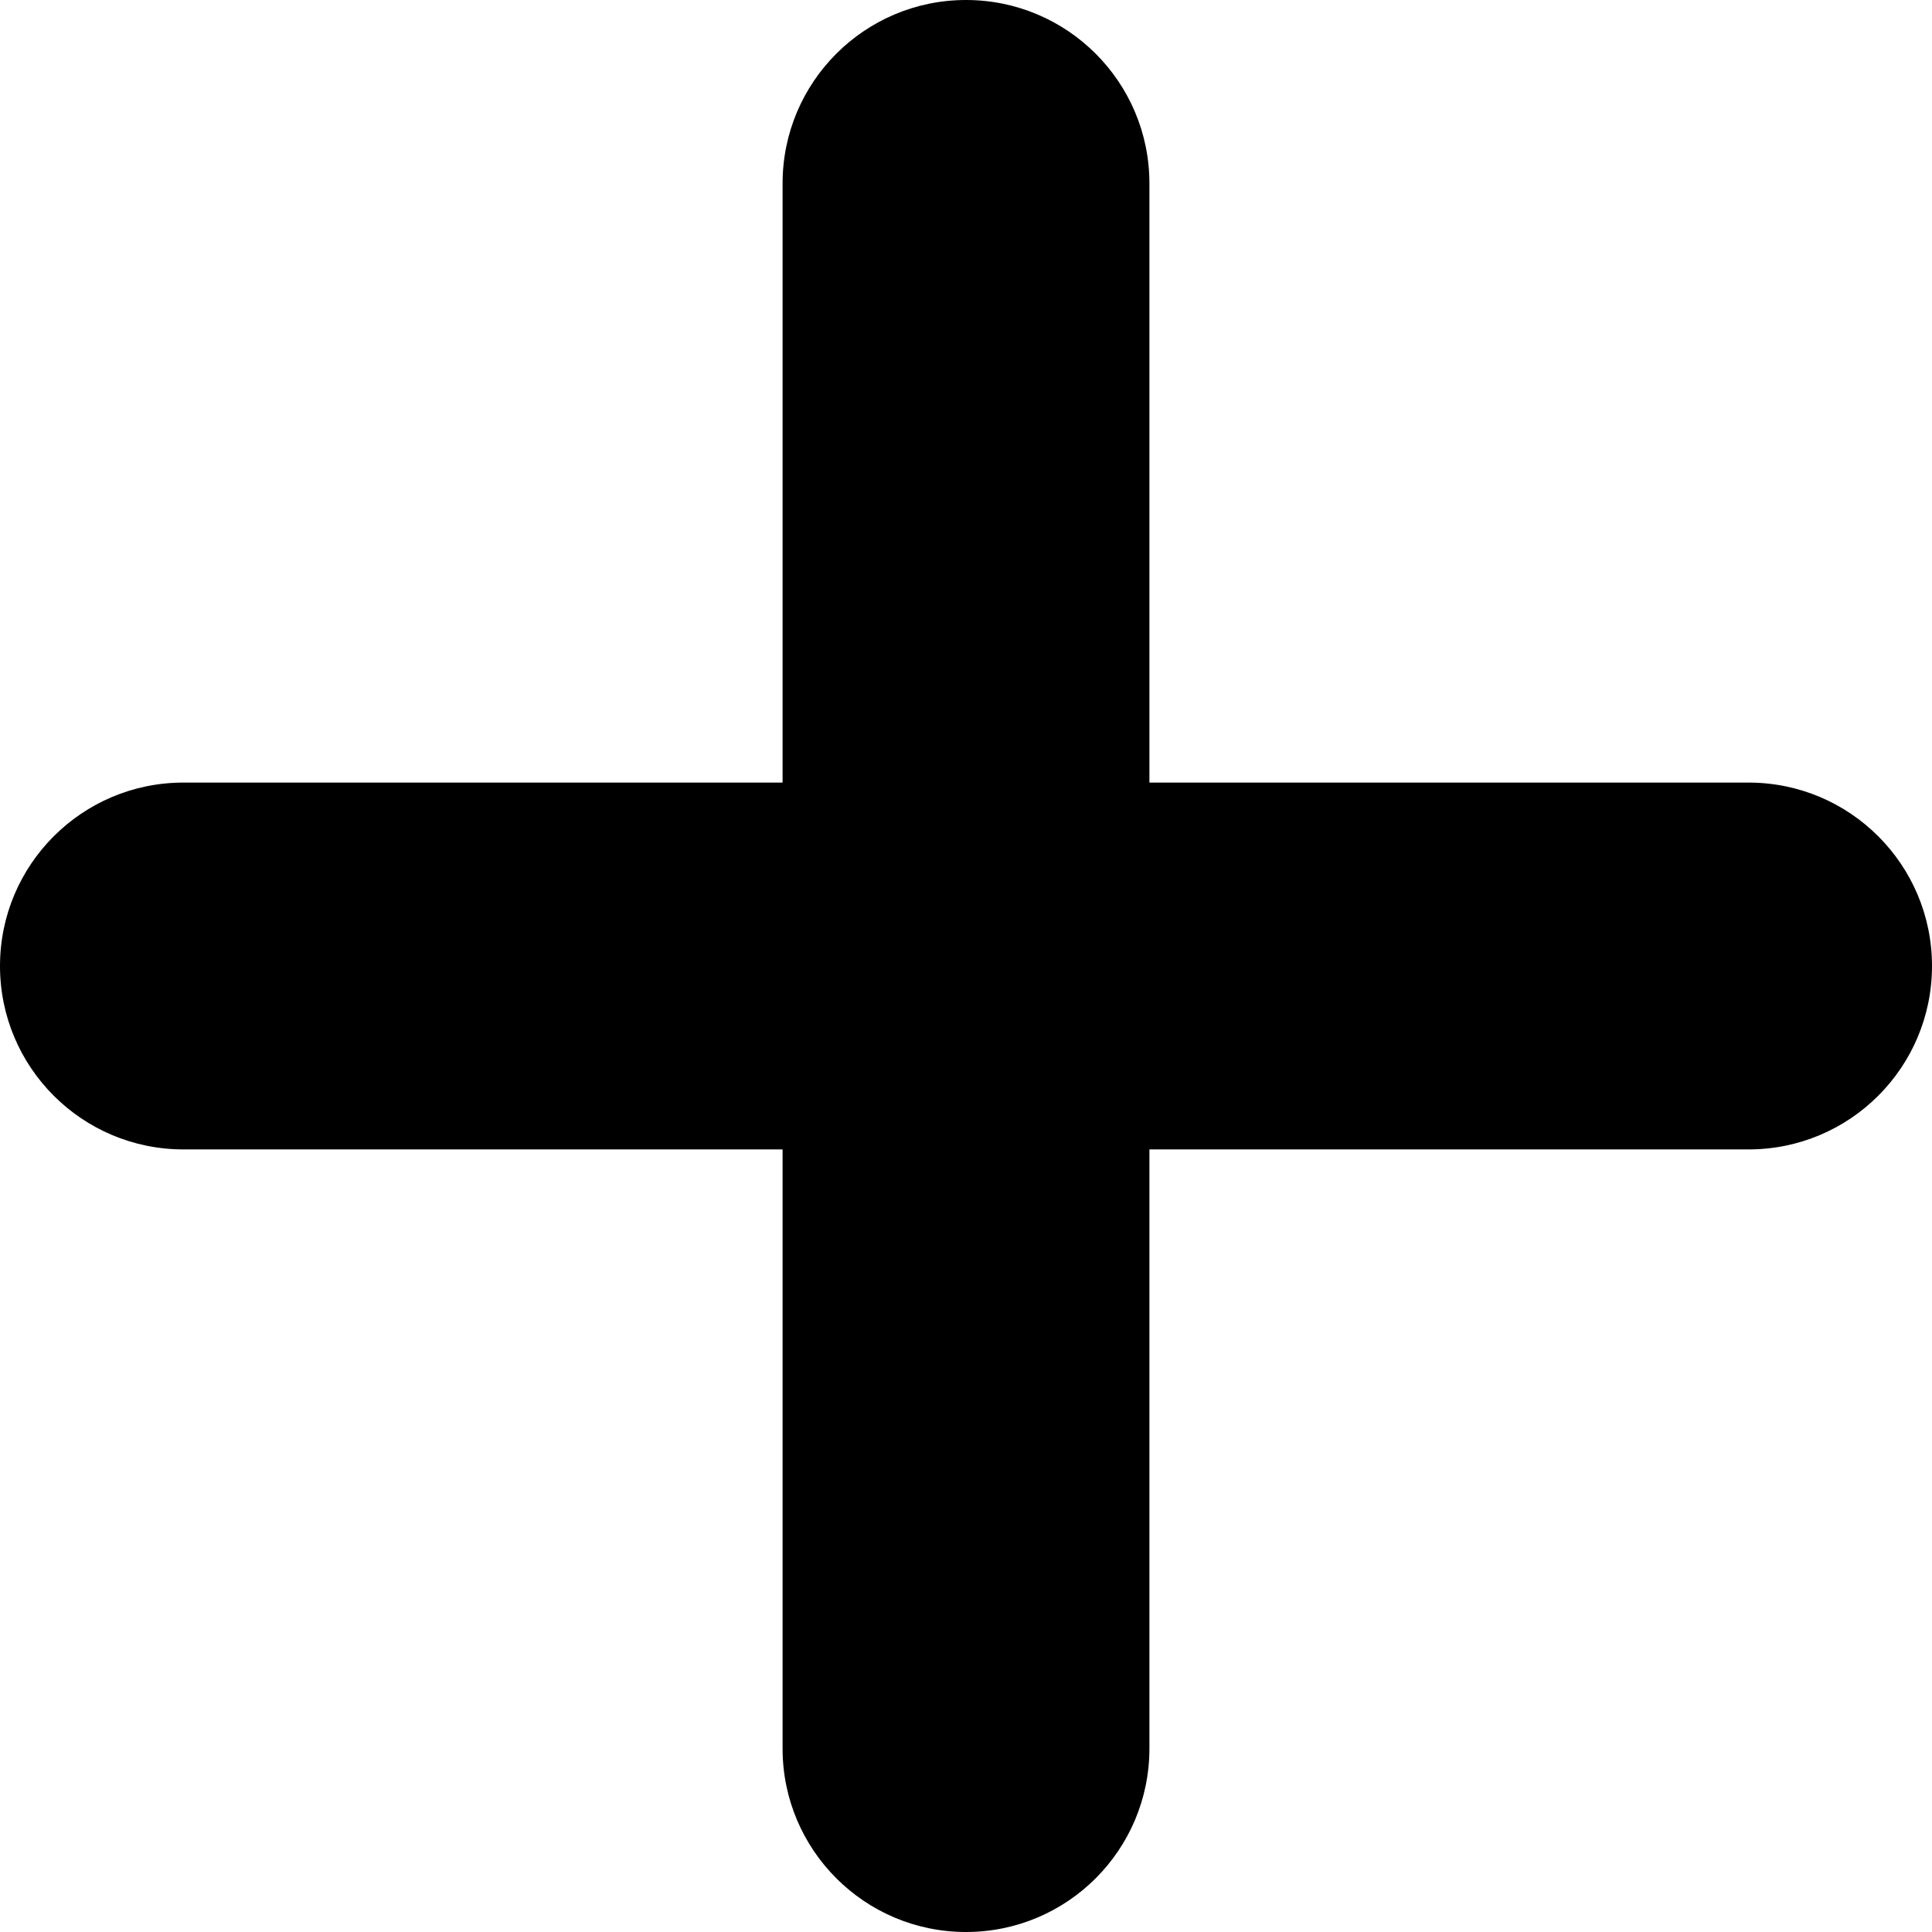
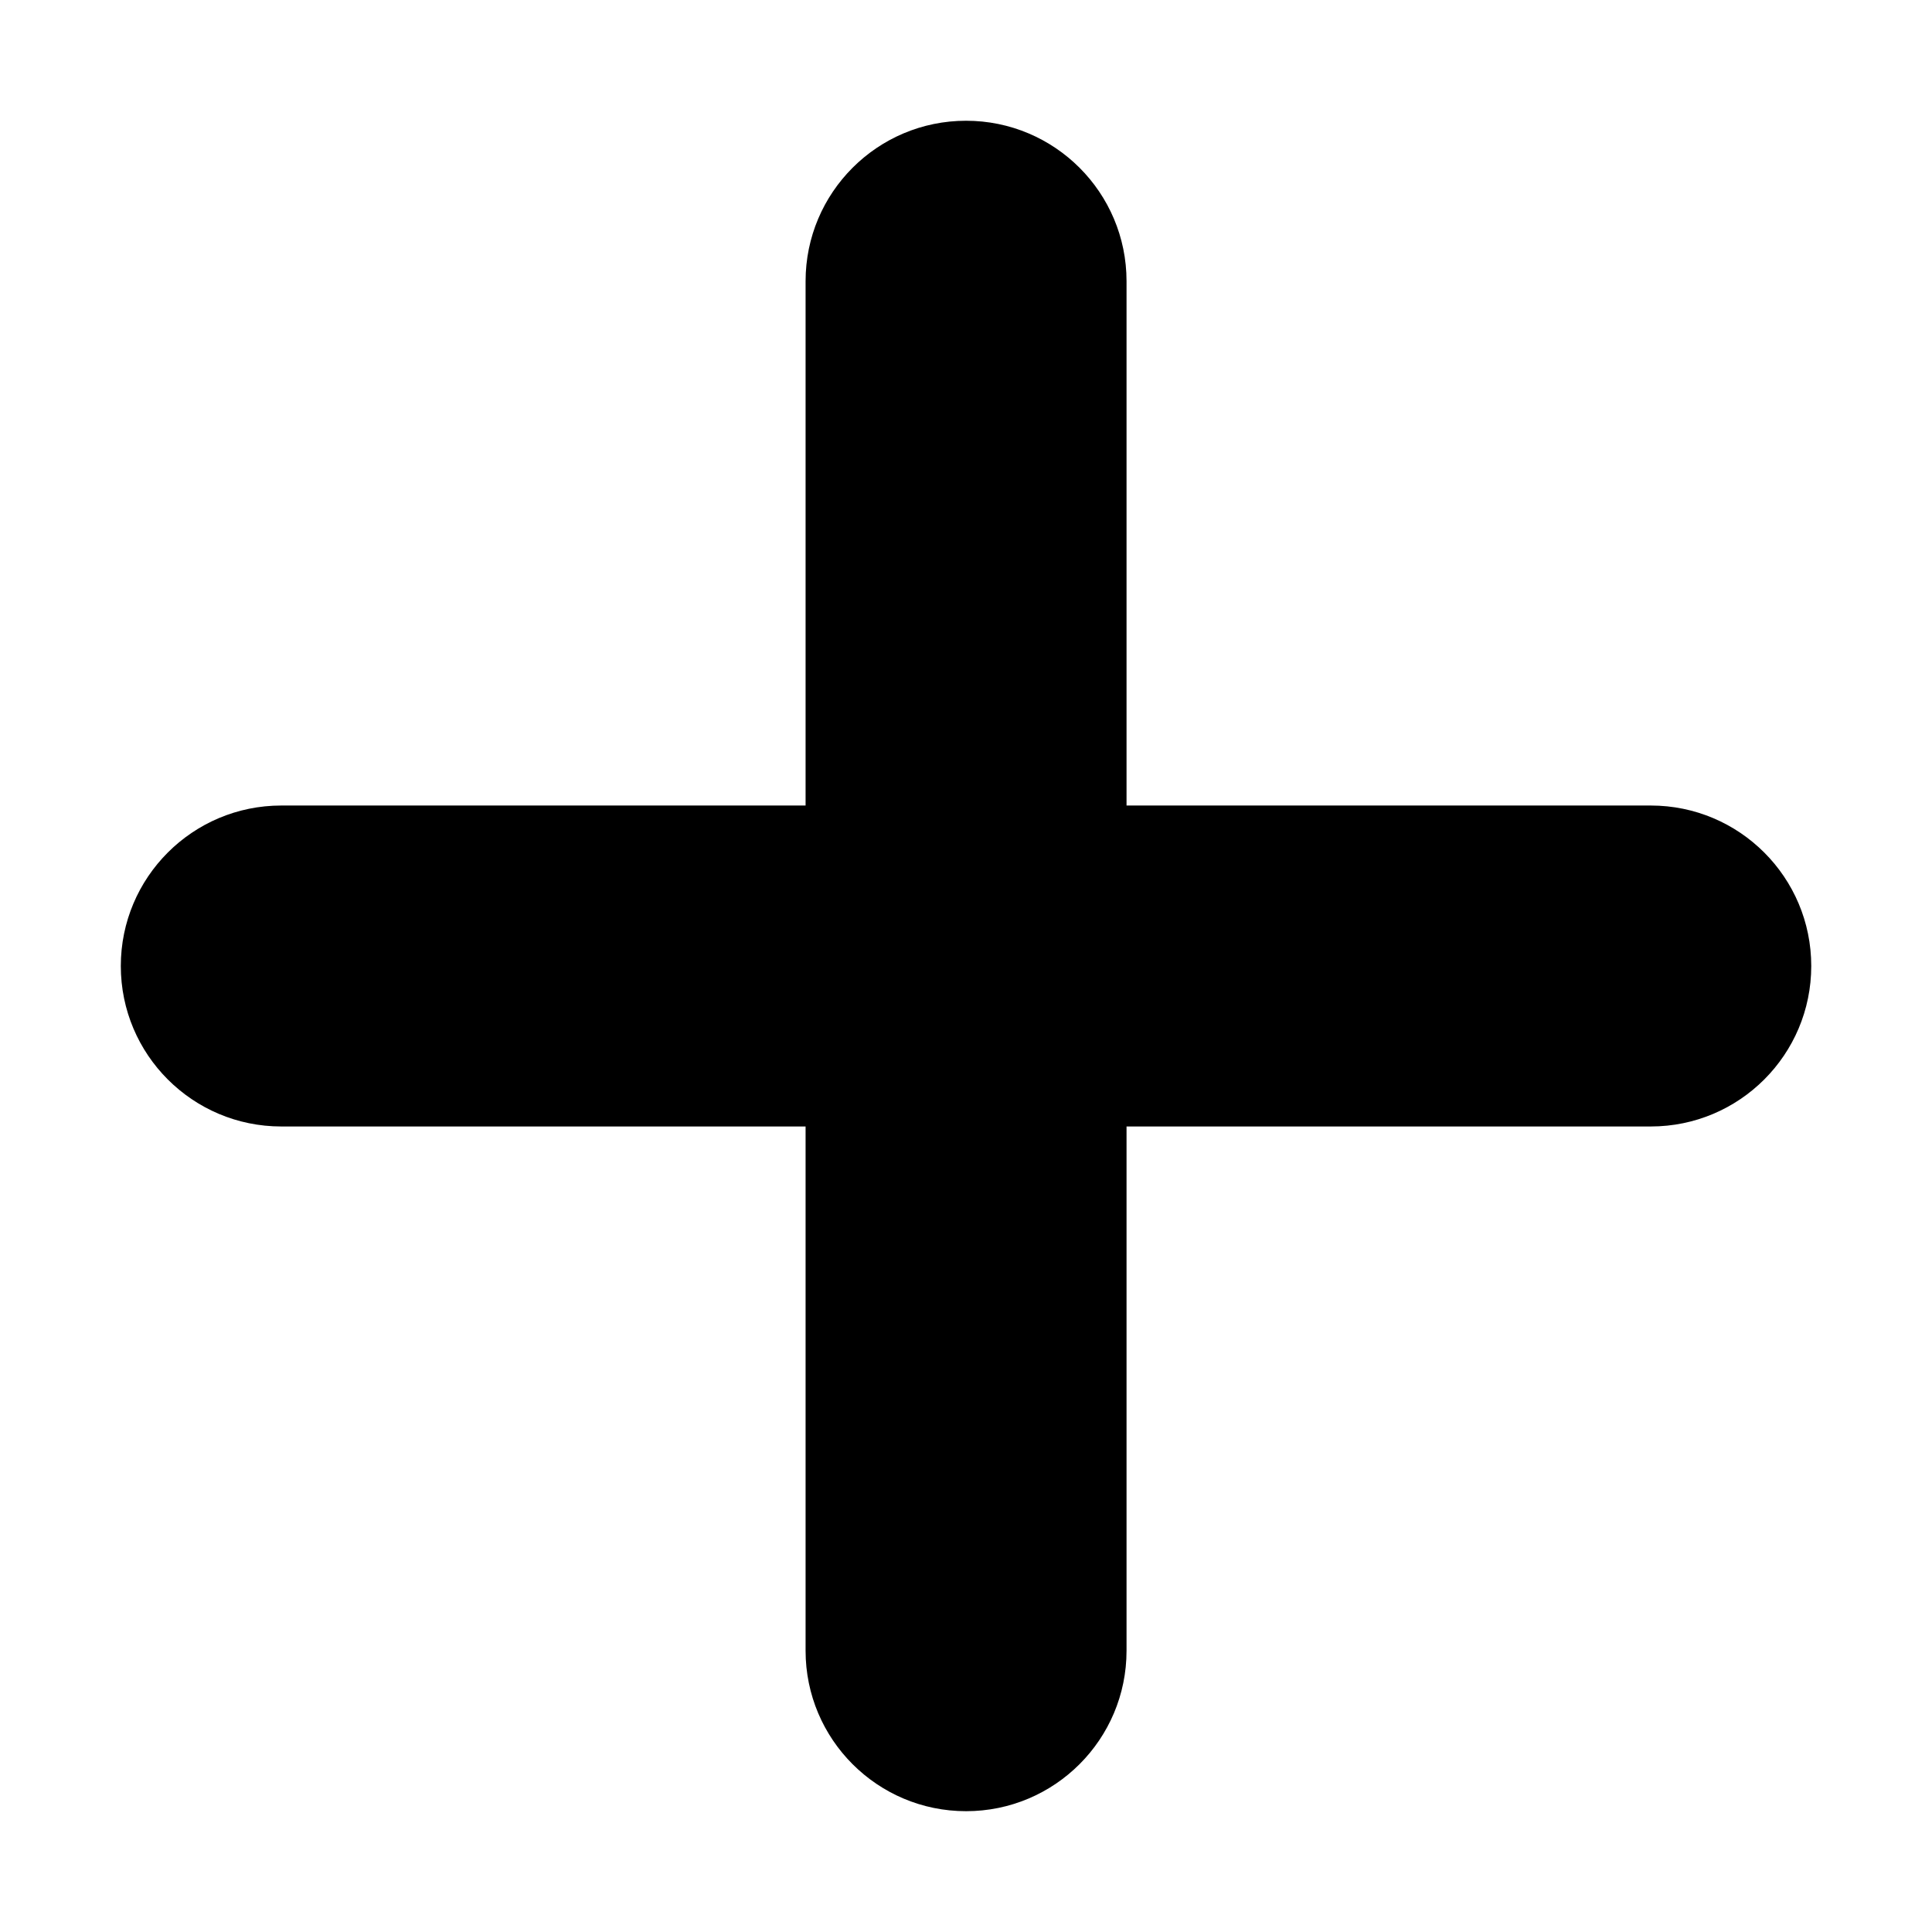
<svg xmlns="http://www.w3.org/2000/svg" version="1.1" width="32" height="32" viewBox="0 0 32 32">
-   <path d="M28.962 12.962h-9.924v-9.924c-0-1.678-1.36-3.038-3.038-3.038s-3.038 1.36-3.038 3.038v9.924h-9.924c-1.678 0-3.038 1.36-3.038 3.038s1.36 3.038 3.038 3.038h9.924v9.924c0 1.678 1.36 3.038 3.038 3.038s3.038-1.36 3.038-3.038v-9.924h9.924c1.678-0 3.038-1.36 3.038-3.038s-1.36-3.038-3.038-3.038z" />
+   <path d="M27.342 13.342h-8.683v-8.684c-0-1.468-1.19-2.658-2.658-2.658s-2.658 1.19-2.658 2.658v8.684h-8.684c-1.468 0-2.658 1.19-2.658 2.658s1.19 2.658 2.658 2.658h8.684v8.683c0 1.468 1.19 2.658 2.658 2.658s2.658-1.19 2.658-2.658v-8.683h8.683c1.468-0 2.658-1.19 2.658-2.658s-1.19-2.658-2.658-2.658z" />
</svg>
